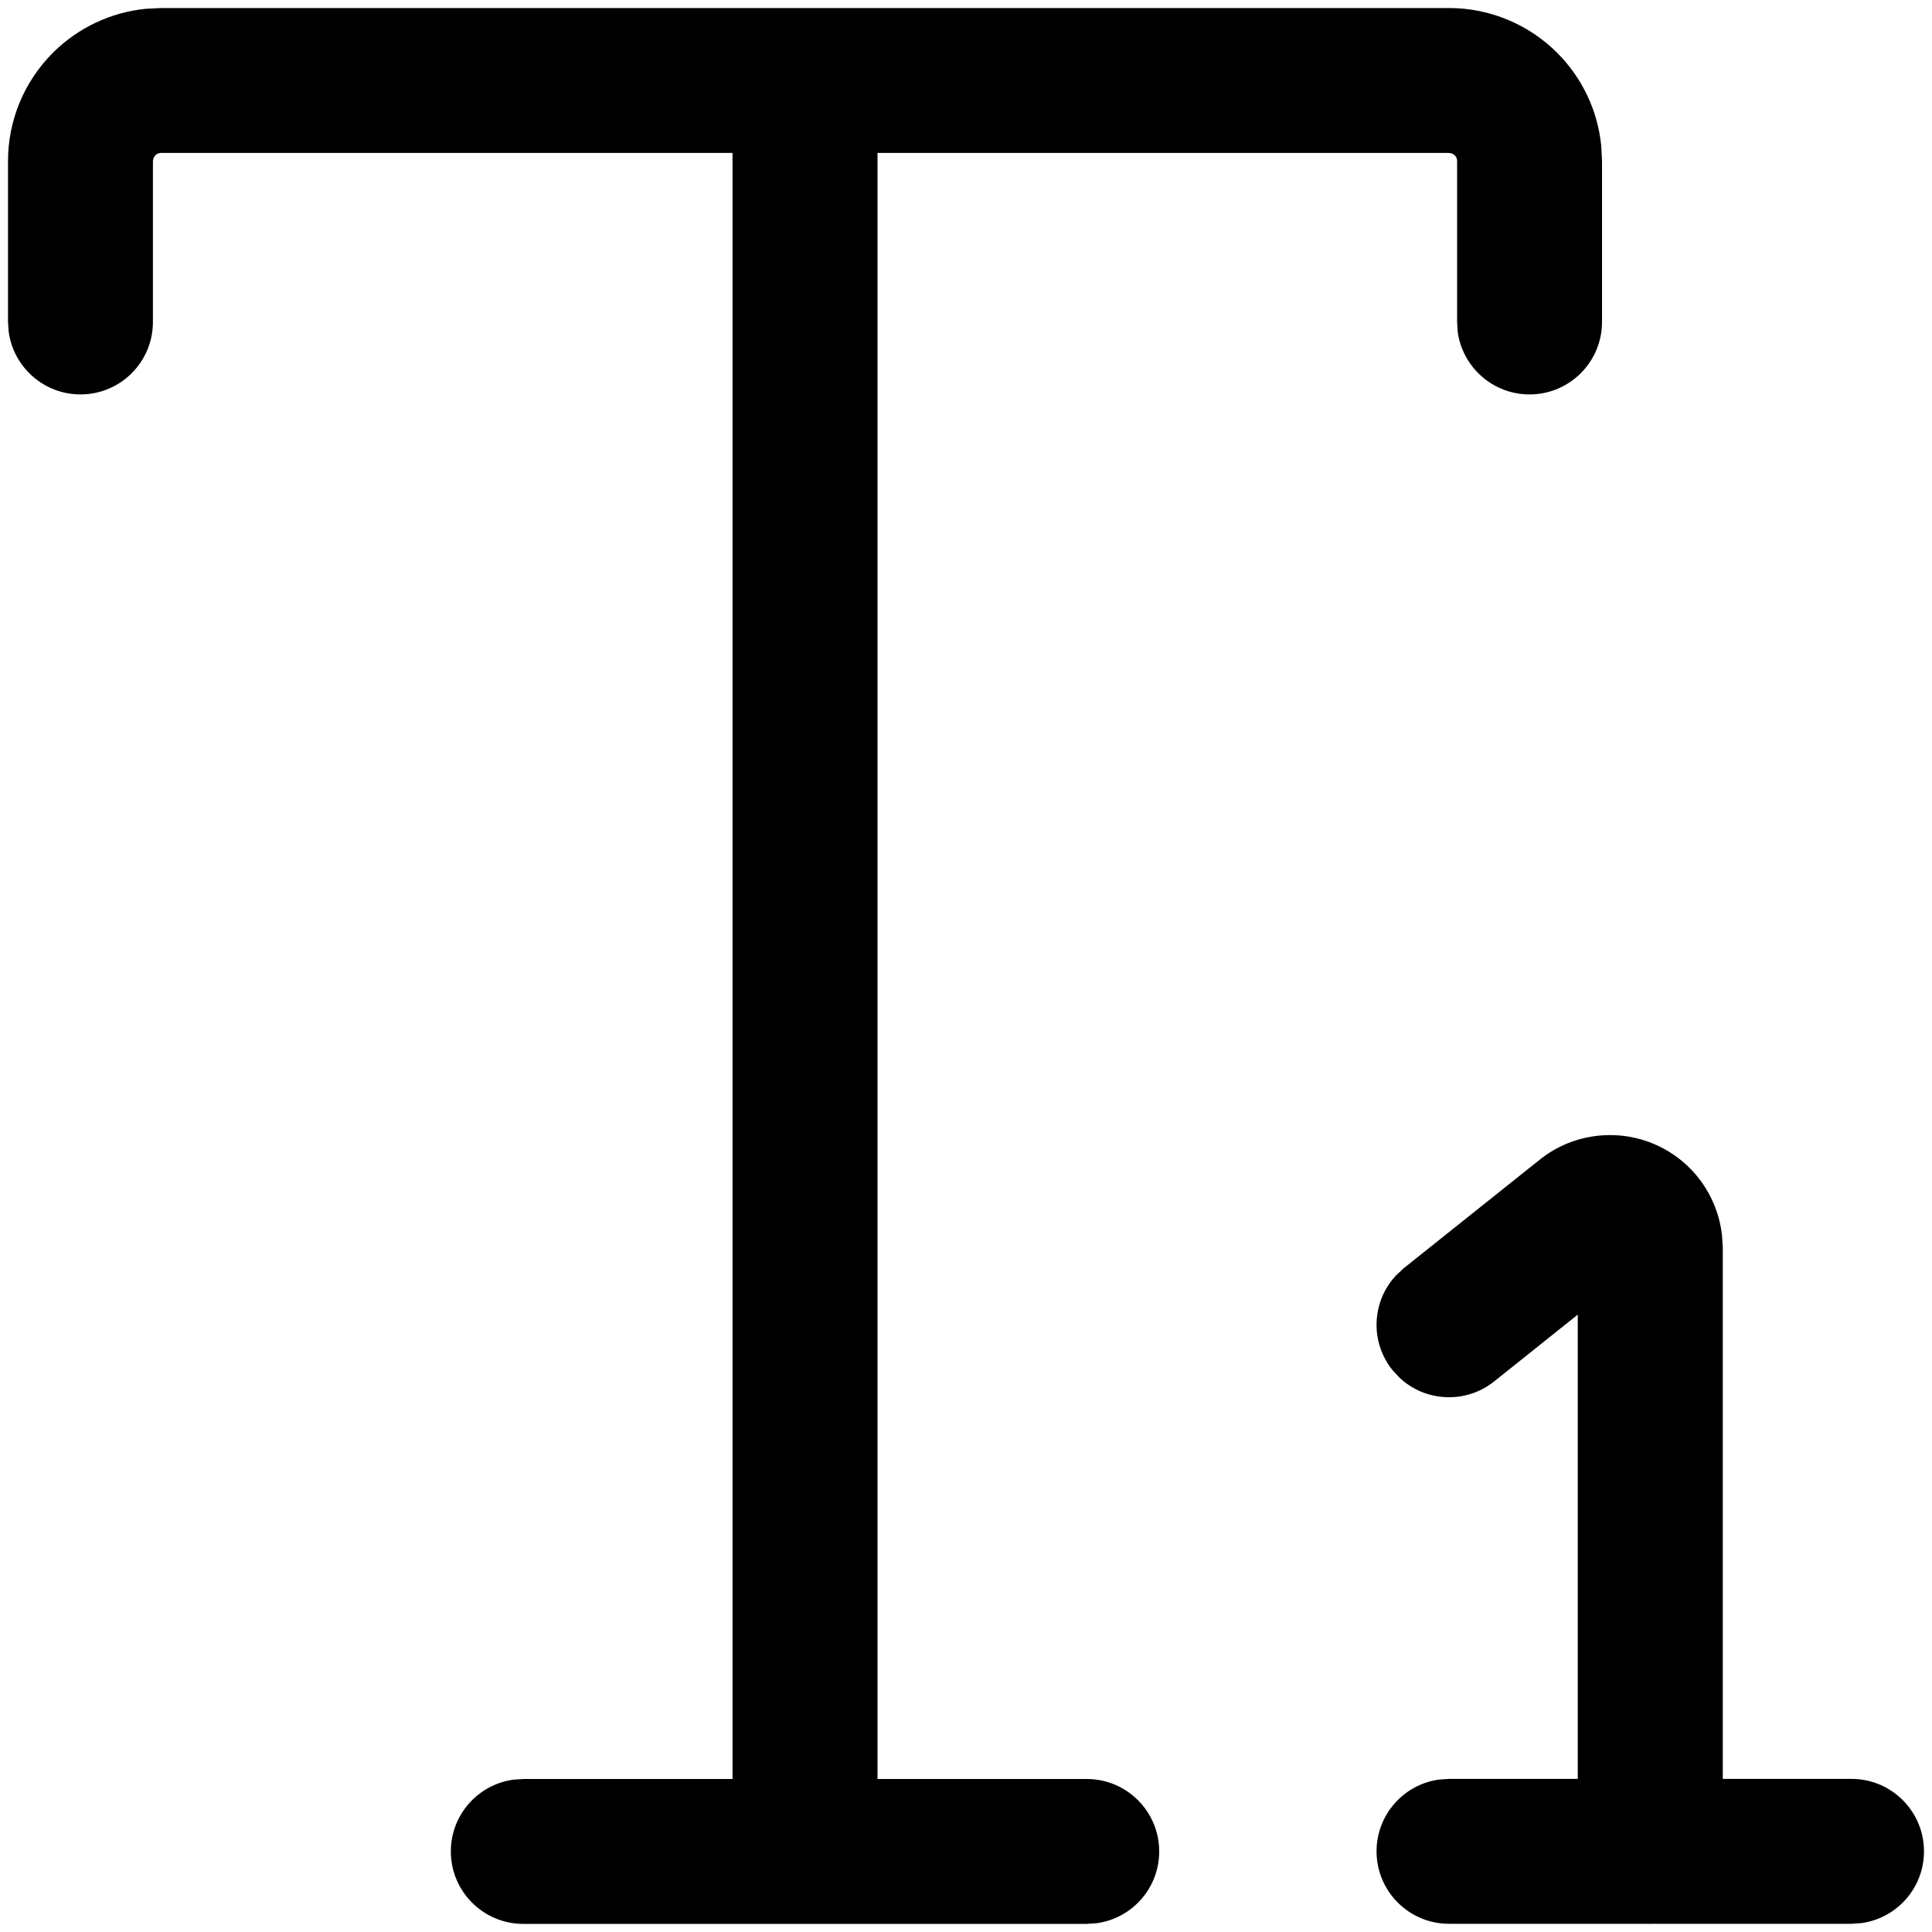
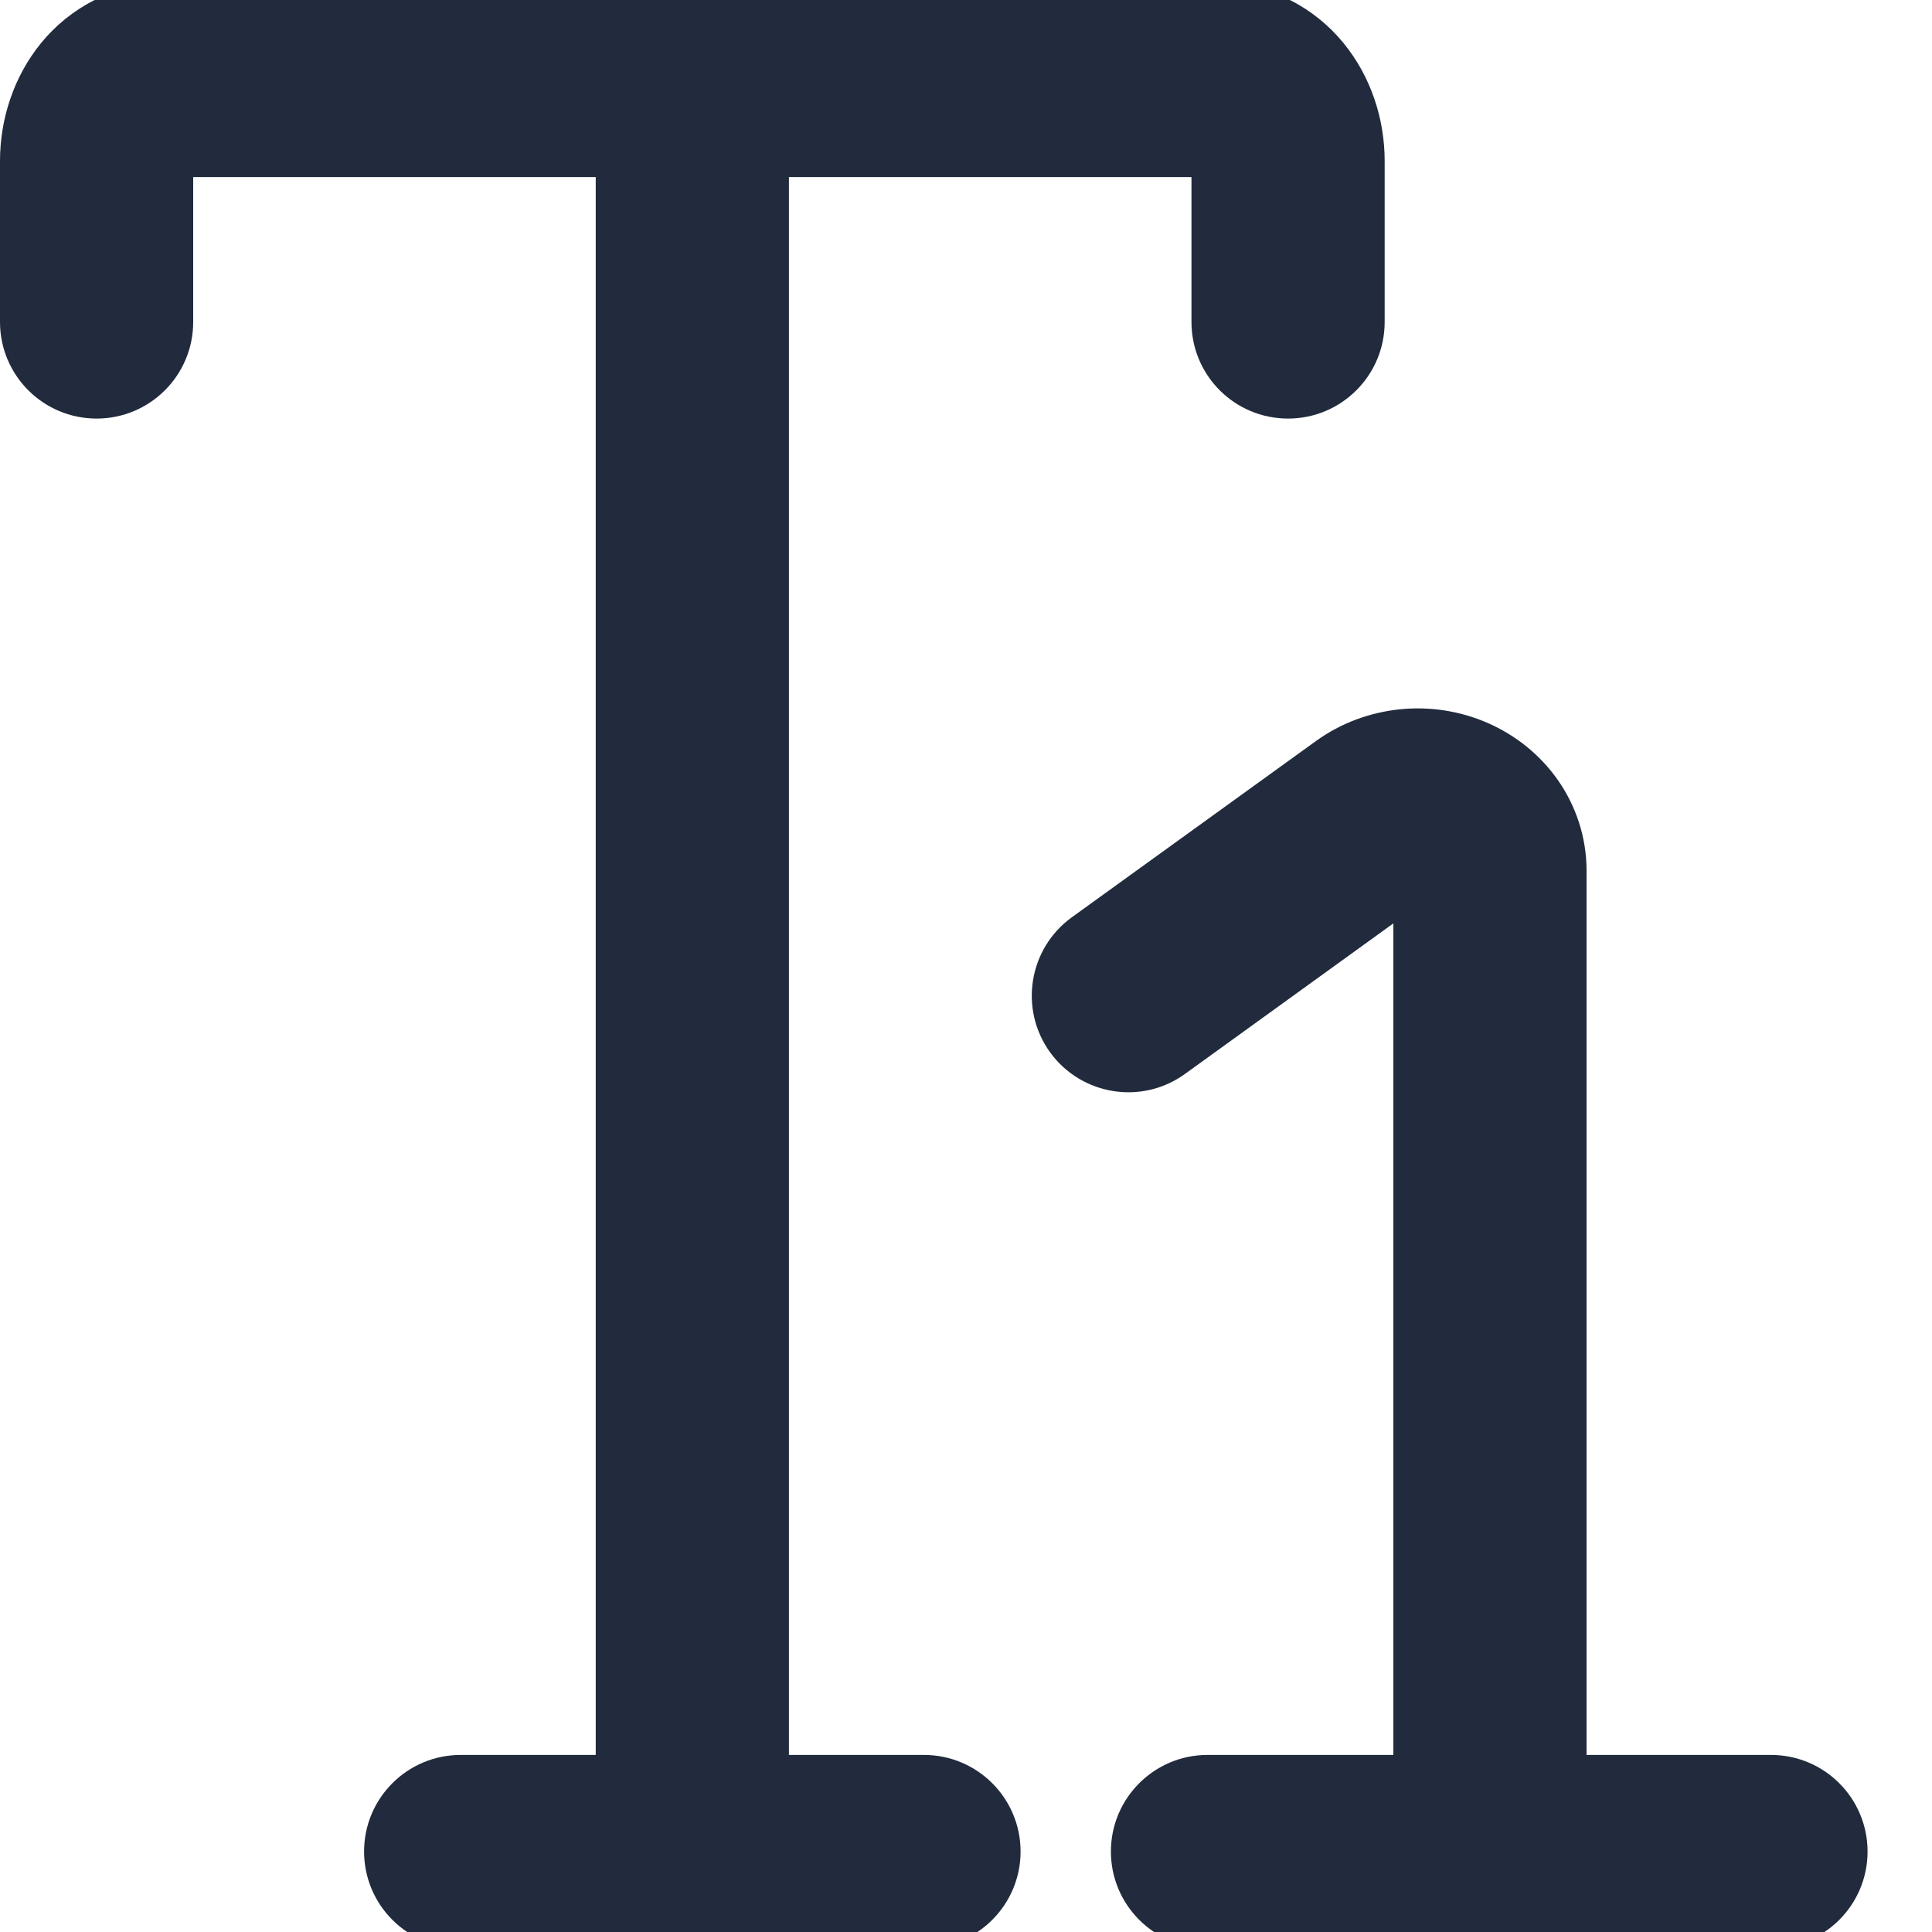
<svg xmlns="http://www.w3.org/2000/svg" width="20" height="20" viewBox="0 0 20 20" fill="none">
-   <path fill-rule="evenodd" clip-rule="evenodd" d="M15 0.083C15.42 0.083 15.823 0.25 16.12 0.547C16.38 0.807 16.54 1.147 16.576 1.51L16.584 1.666V3.333C16.584 3.747 16.248 4.083 15.834 4.083C15.454 4.083 15.14 3.801 15.09 3.435L15.084 3.333V1.666C15.084 1.644 15.075 1.623 15.059 1.607L15.032 1.589L15 1.583H9.084V18.416H11.25C11.664 18.416 12 18.752 12 19.166C12 19.546 11.718 19.86 11.352 19.909L11.25 19.916H8.355L8.334 19.916L8.312 19.916H5.417C5.003 19.916 4.667 19.58 4.667 19.166C4.667 18.786 4.949 18.473 5.315 18.423L5.417 18.416H7.583V1.583H1.667C1.645 1.583 1.624 1.592 1.608 1.607L1.59 1.634L1.583 1.666V3.333C1.583 3.747 1.248 4.083 0.833 4.083C0.454 4.083 0.14 3.801 0.09 3.435L0.083 3.333V1.666C0.083 1.246 0.25 0.844 0.547 0.547C0.807 0.287 1.148 0.127 1.51 0.091L1.667 0.083H8.334H15ZM19.167 18.415C19.581 18.415 19.917 18.751 19.917 19.165C19.917 19.545 19.635 19.858 19.269 19.908L19.167 19.915H17.123C17.11 19.916 17.097 19.916 17.084 19.916C17.07 19.916 17.057 19.916 17.043 19.915H15C14.586 19.915 14.25 19.579 14.25 19.165C14.25 18.785 14.532 18.471 14.898 18.422L15 18.415H16.333L16.333 13.609L15.468 14.3C15.174 14.535 14.757 14.513 14.49 14.264L14.414 14.182C14.179 13.888 14.201 13.471 14.451 13.204L14.532 13.128L15.938 12.006C16.11 11.868 16.317 11.782 16.535 11.758C16.753 11.733 16.974 11.77 17.172 11.865C17.37 11.96 17.537 12.109 17.654 12.295C17.747 12.443 17.806 12.611 17.826 12.785L17.834 12.916V18.415H19.167Z" fill="black" />
+   <path fill-rule="evenodd" clip-rule="evenodd" d="M2 1.833V3.333C2 3.886 1.552 4.333 1 4.333C0.448 4.333 0 3.886 0 3.333V1.667C0 1.237 0.139 0.795 0.428 0.442C0.722 0.085 1.168 -0.167 1.685 -0.167H7.167H12.648C13.165 -0.167 13.611 0.085 13.905 0.442C14.195 0.795 14.334 1.237 14.334 1.667V3.333C14.334 3.886 13.886 4.333 13.334 4.333C12.781 4.333 12.334 3.886 12.334 3.333V1.833H8.167V18.167H9.565C10.117 18.167 10.565 18.615 10.565 19.167C10.565 19.719 10.117 20.167 9.565 20.167H4.769C4.216 20.167 3.769 19.719 3.769 19.167C3.769 18.615 4.216 18.167 4.769 18.167H6.167V1.833H2Z" fill="#212B3D" />
+   <path fill-rule="evenodd" clip-rule="evenodd" d="M15.398 7.483C15.111 7.358 14.796 7.311 14.489 7.343C14.181 7.375 13.88 7.485 13.623 7.671L13.623 7.671L11.095 9.496C10.648 9.82 10.547 10.445 10.87 10.893C11.194 11.34 11.819 11.441 12.266 11.118L14.424 9.559V18.167H12.5C11.948 18.167 11.5 18.615 11.5 19.167C11.5 19.719 11.948 20.167 12.5 20.167H18.333C18.886 20.167 19.333 19.719 19.333 19.167C19.333 18.615 18.886 18.167 18.333 18.167H16.424L16.424 9.01L16.424 9.008C16.423 8.67 16.317 8.348 16.129 8.078C15.942 7.81 15.685 7.608 15.398 7.483Z" fill="#212B3D" />
</svg>
